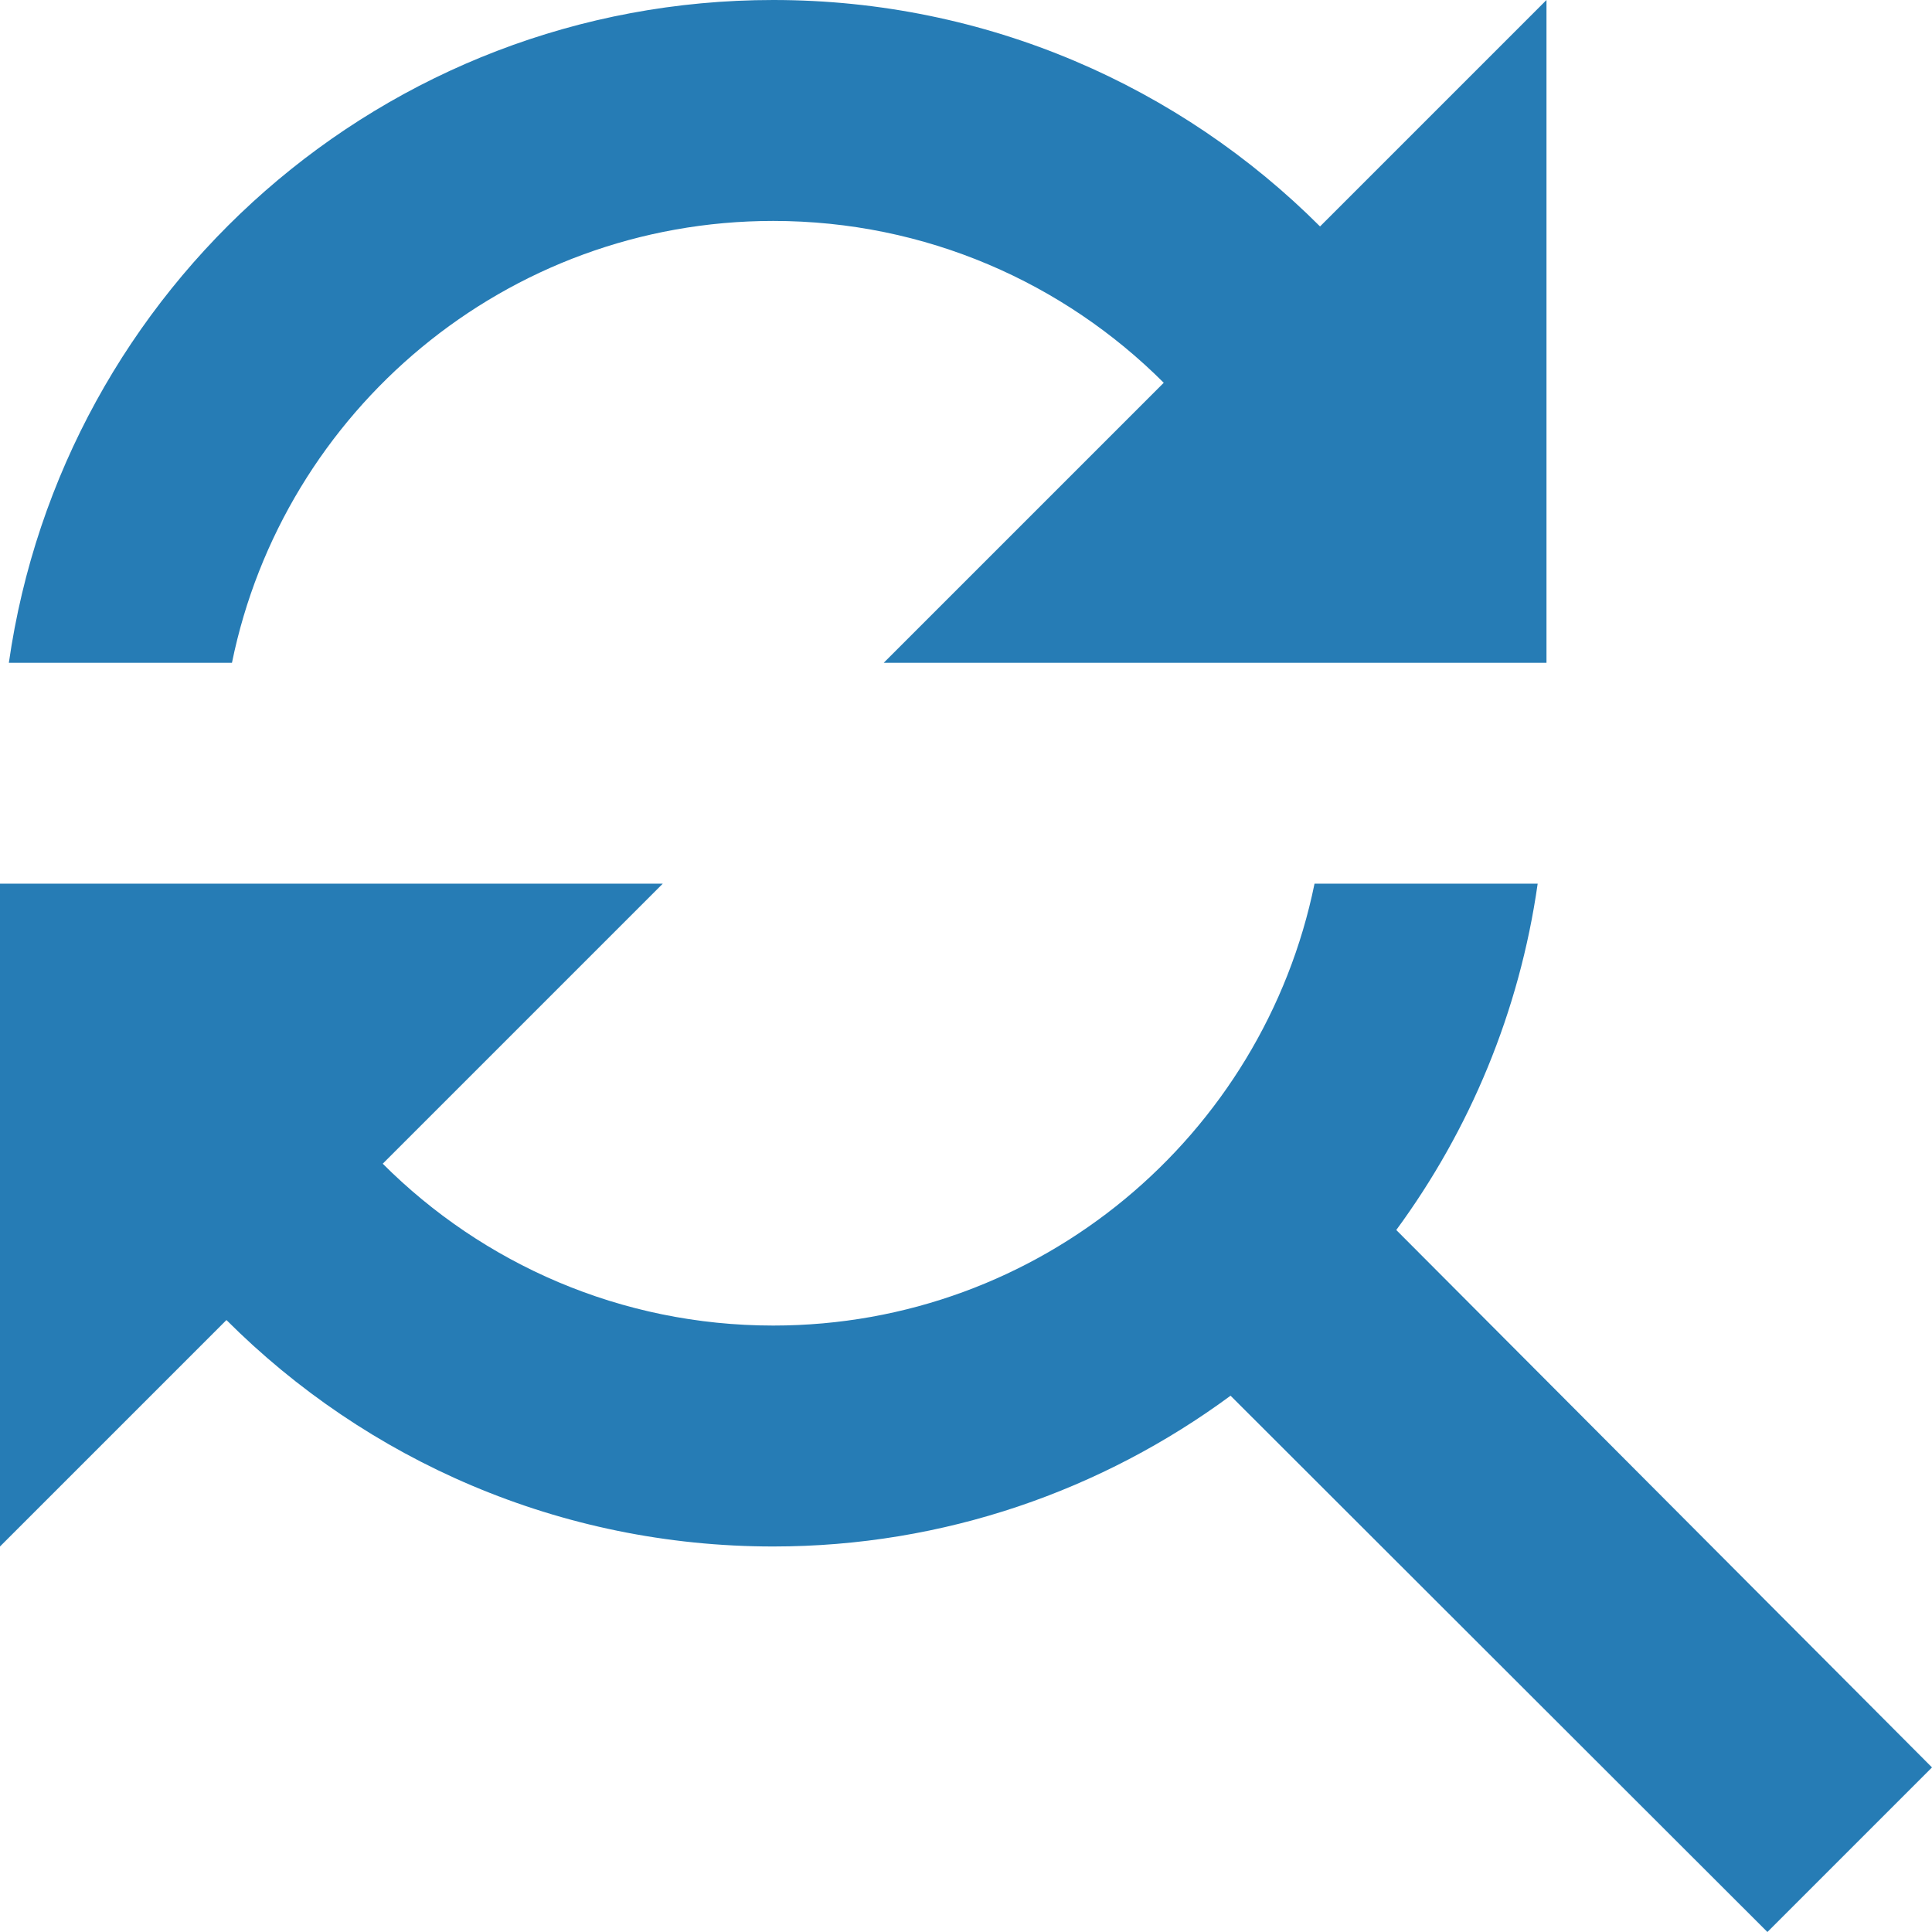
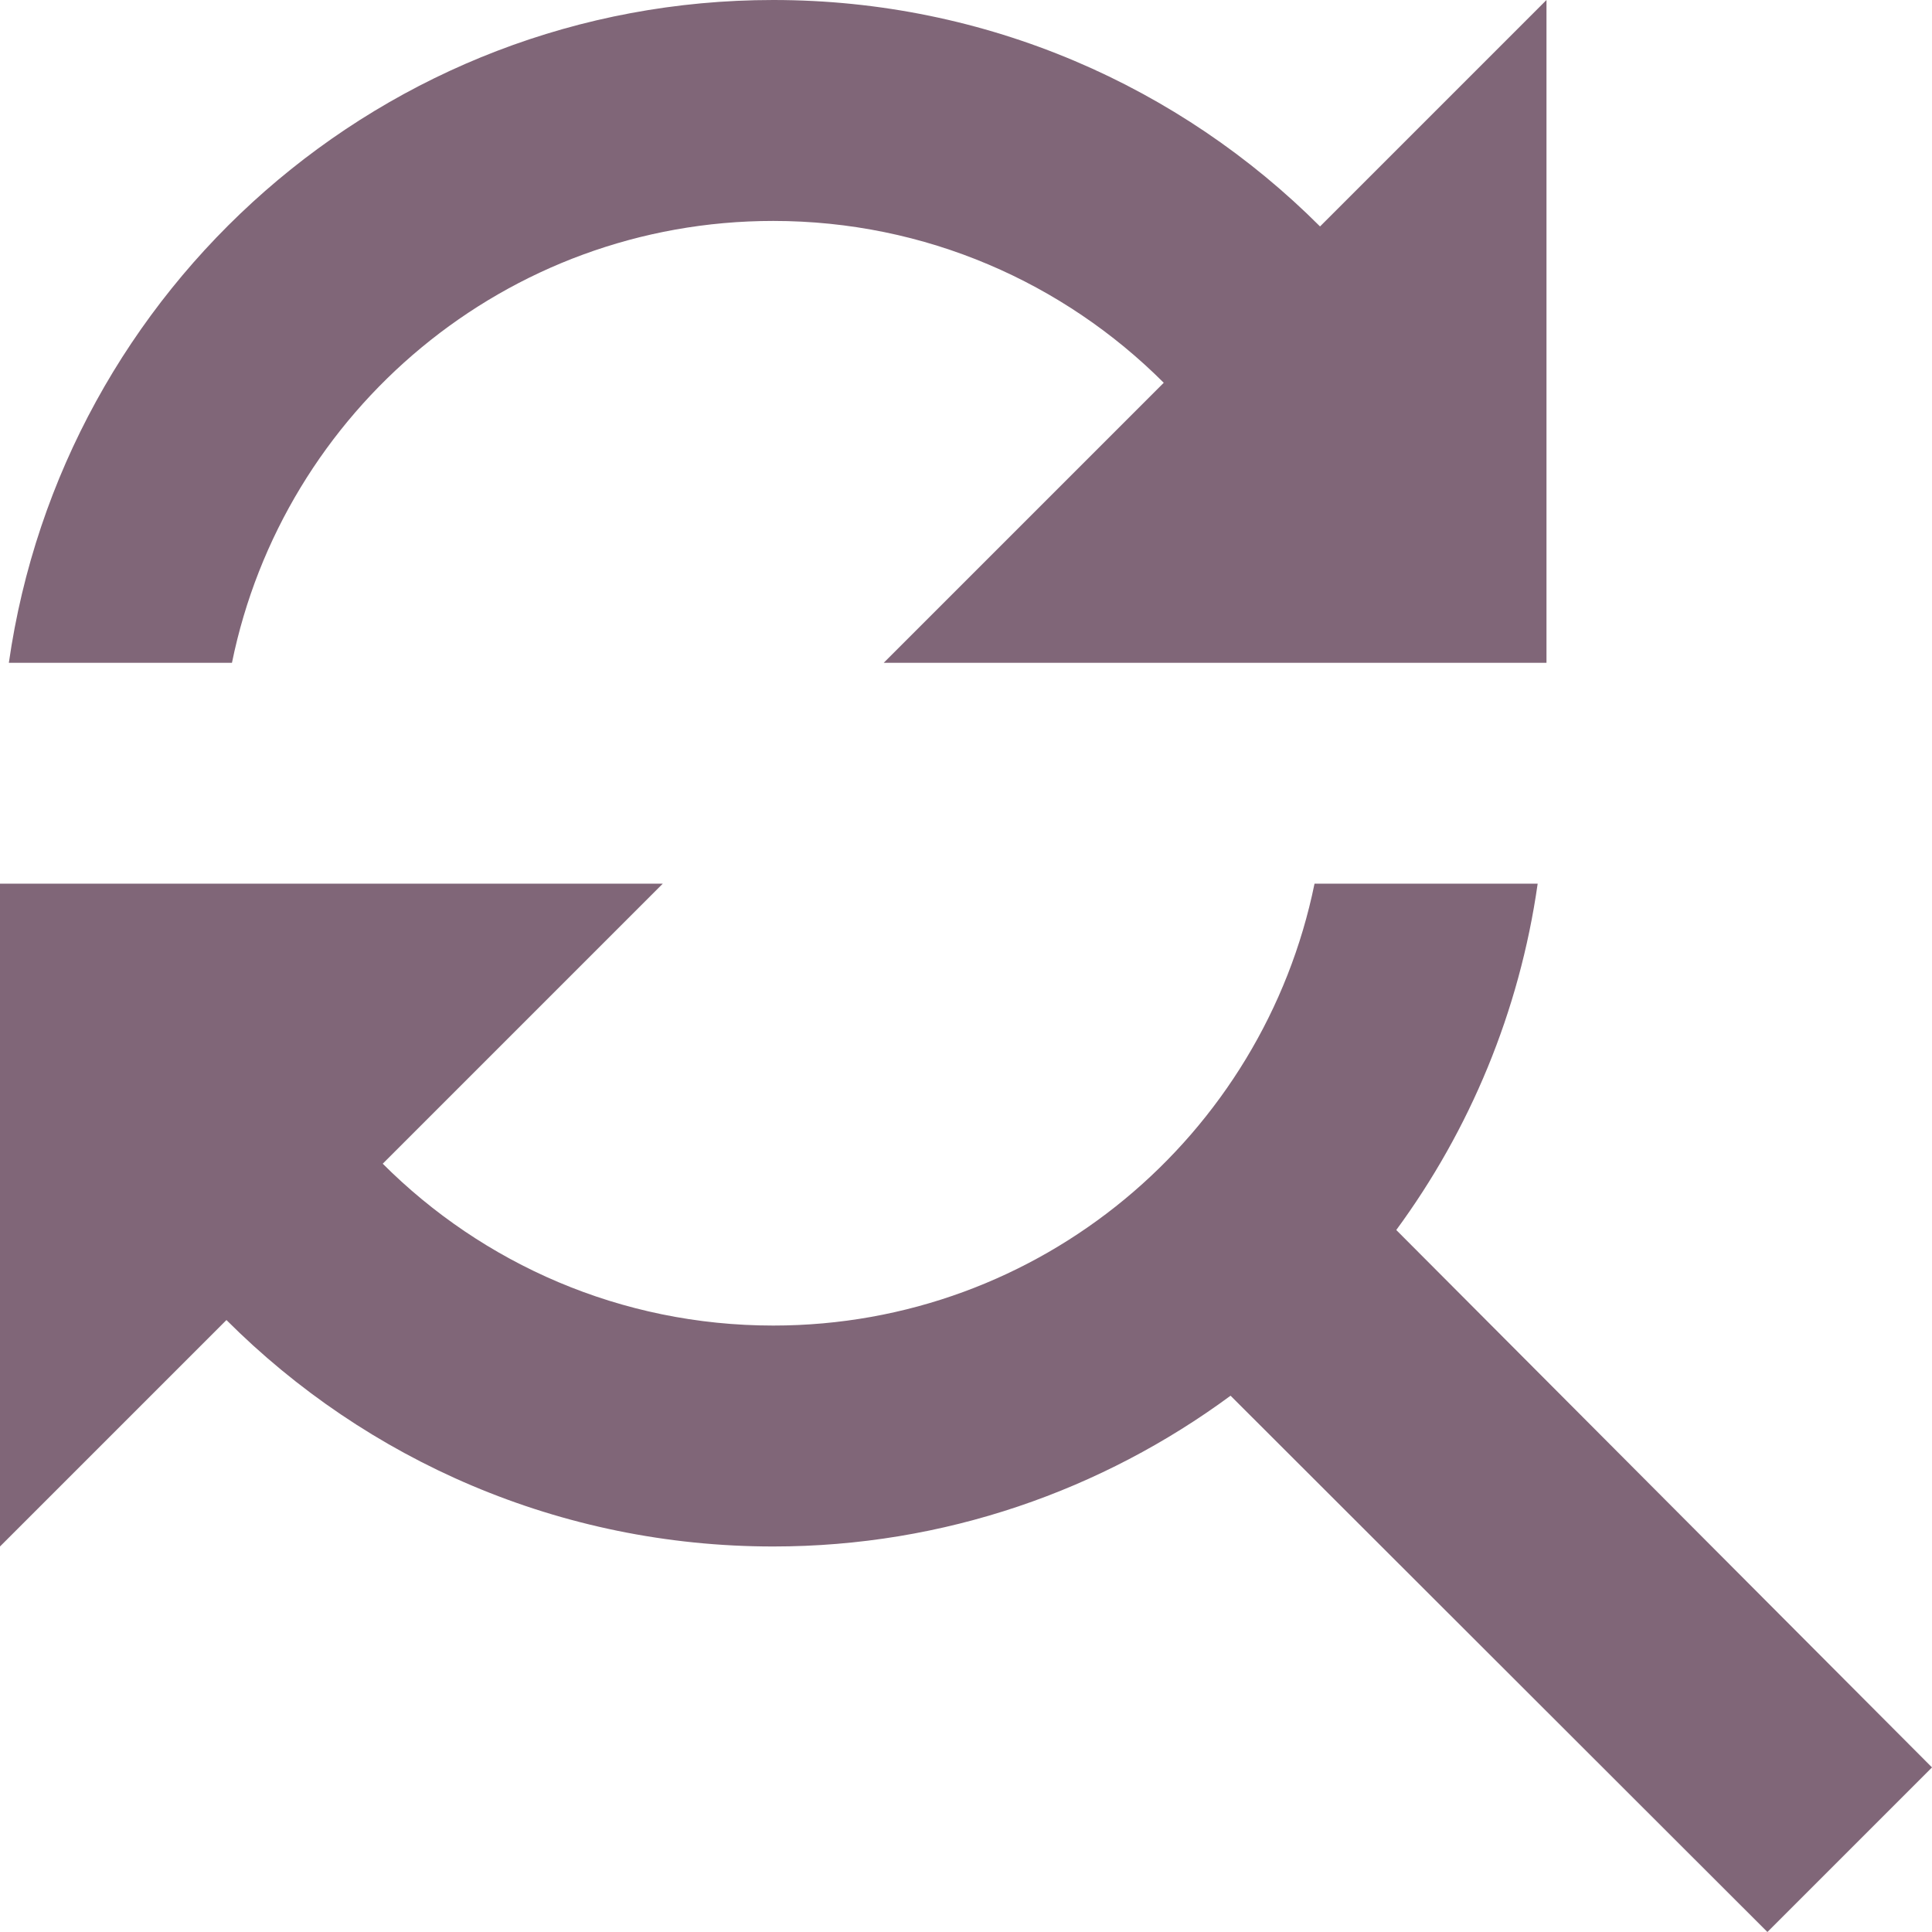
<svg xmlns="http://www.w3.org/2000/svg" height="48" viewBox="0 0 48 48" width="48" version="1.1" id="svg6">
  <defs id="defs10" />
  <path d="M0 0h48v48h-48z" fill="none" id="path2" />
-   <path d="m 19.211,5.489 c 3.787,0 7.218,1.537 9.702,4.021 l -6.957,6.957 H 38.422 V 0 L 32.796,5.626 C 29.324,2.154 24.521,0 19.211,0 9.537,0 1.551,7.163 0.22,16.467 H 5.763 C 7.039,10.209 12.569,5.489 19.211,5.489 Z M 34.69,30.559 c 1.825,-2.484 3.06,-5.42 3.513,-8.604 h -5.544 c -1.276,6.257 -6.806,10.978 -13.448,10.978 -3.787,0 -7.218,-1.537 -9.702,-4.021 l 6.957,-6.957 H 0 v 16.467 l 5.626,-5.626 c 3.472,3.472 8.274,5.626 13.585,5.626 4.254,0 8.178,-1.4 11.362,-3.746 L 43.911,48 48,43.911 Z" id="path4" style="stroke-width:1.372;fill:#267cb5;fill-opacity:1" />
+   <path d="m 19.211,5.489 c 3.787,0 7.218,1.537 9.702,4.021 l -6.957,6.957 H 38.422 V 0 L 32.796,5.626 C 29.324,2.154 24.521,0 19.211,0 9.537,0 1.551,7.163 0.22,16.467 H 5.763 C 7.039,10.209 12.569,5.489 19.211,5.489 Z M 34.69,30.559 c 1.825,-2.484 3.06,-5.42 3.513,-8.604 h -5.544 c -1.276,6.257 -6.806,10.978 -13.448,10.978 -3.787,0 -7.218,-1.537 -9.702,-4.021 l 6.957,-6.957 H 0 v 16.467 l 5.626,-5.626 c 3.472,3.472 8.274,5.626 13.585,5.626 4.254,0 8.178,-1.4 11.362,-3.746 L 43.911,48 48,43.911 Z" id="path4" style="stroke-width:1.372;fill:#806678;fill-opacity:1" />
</svg>
